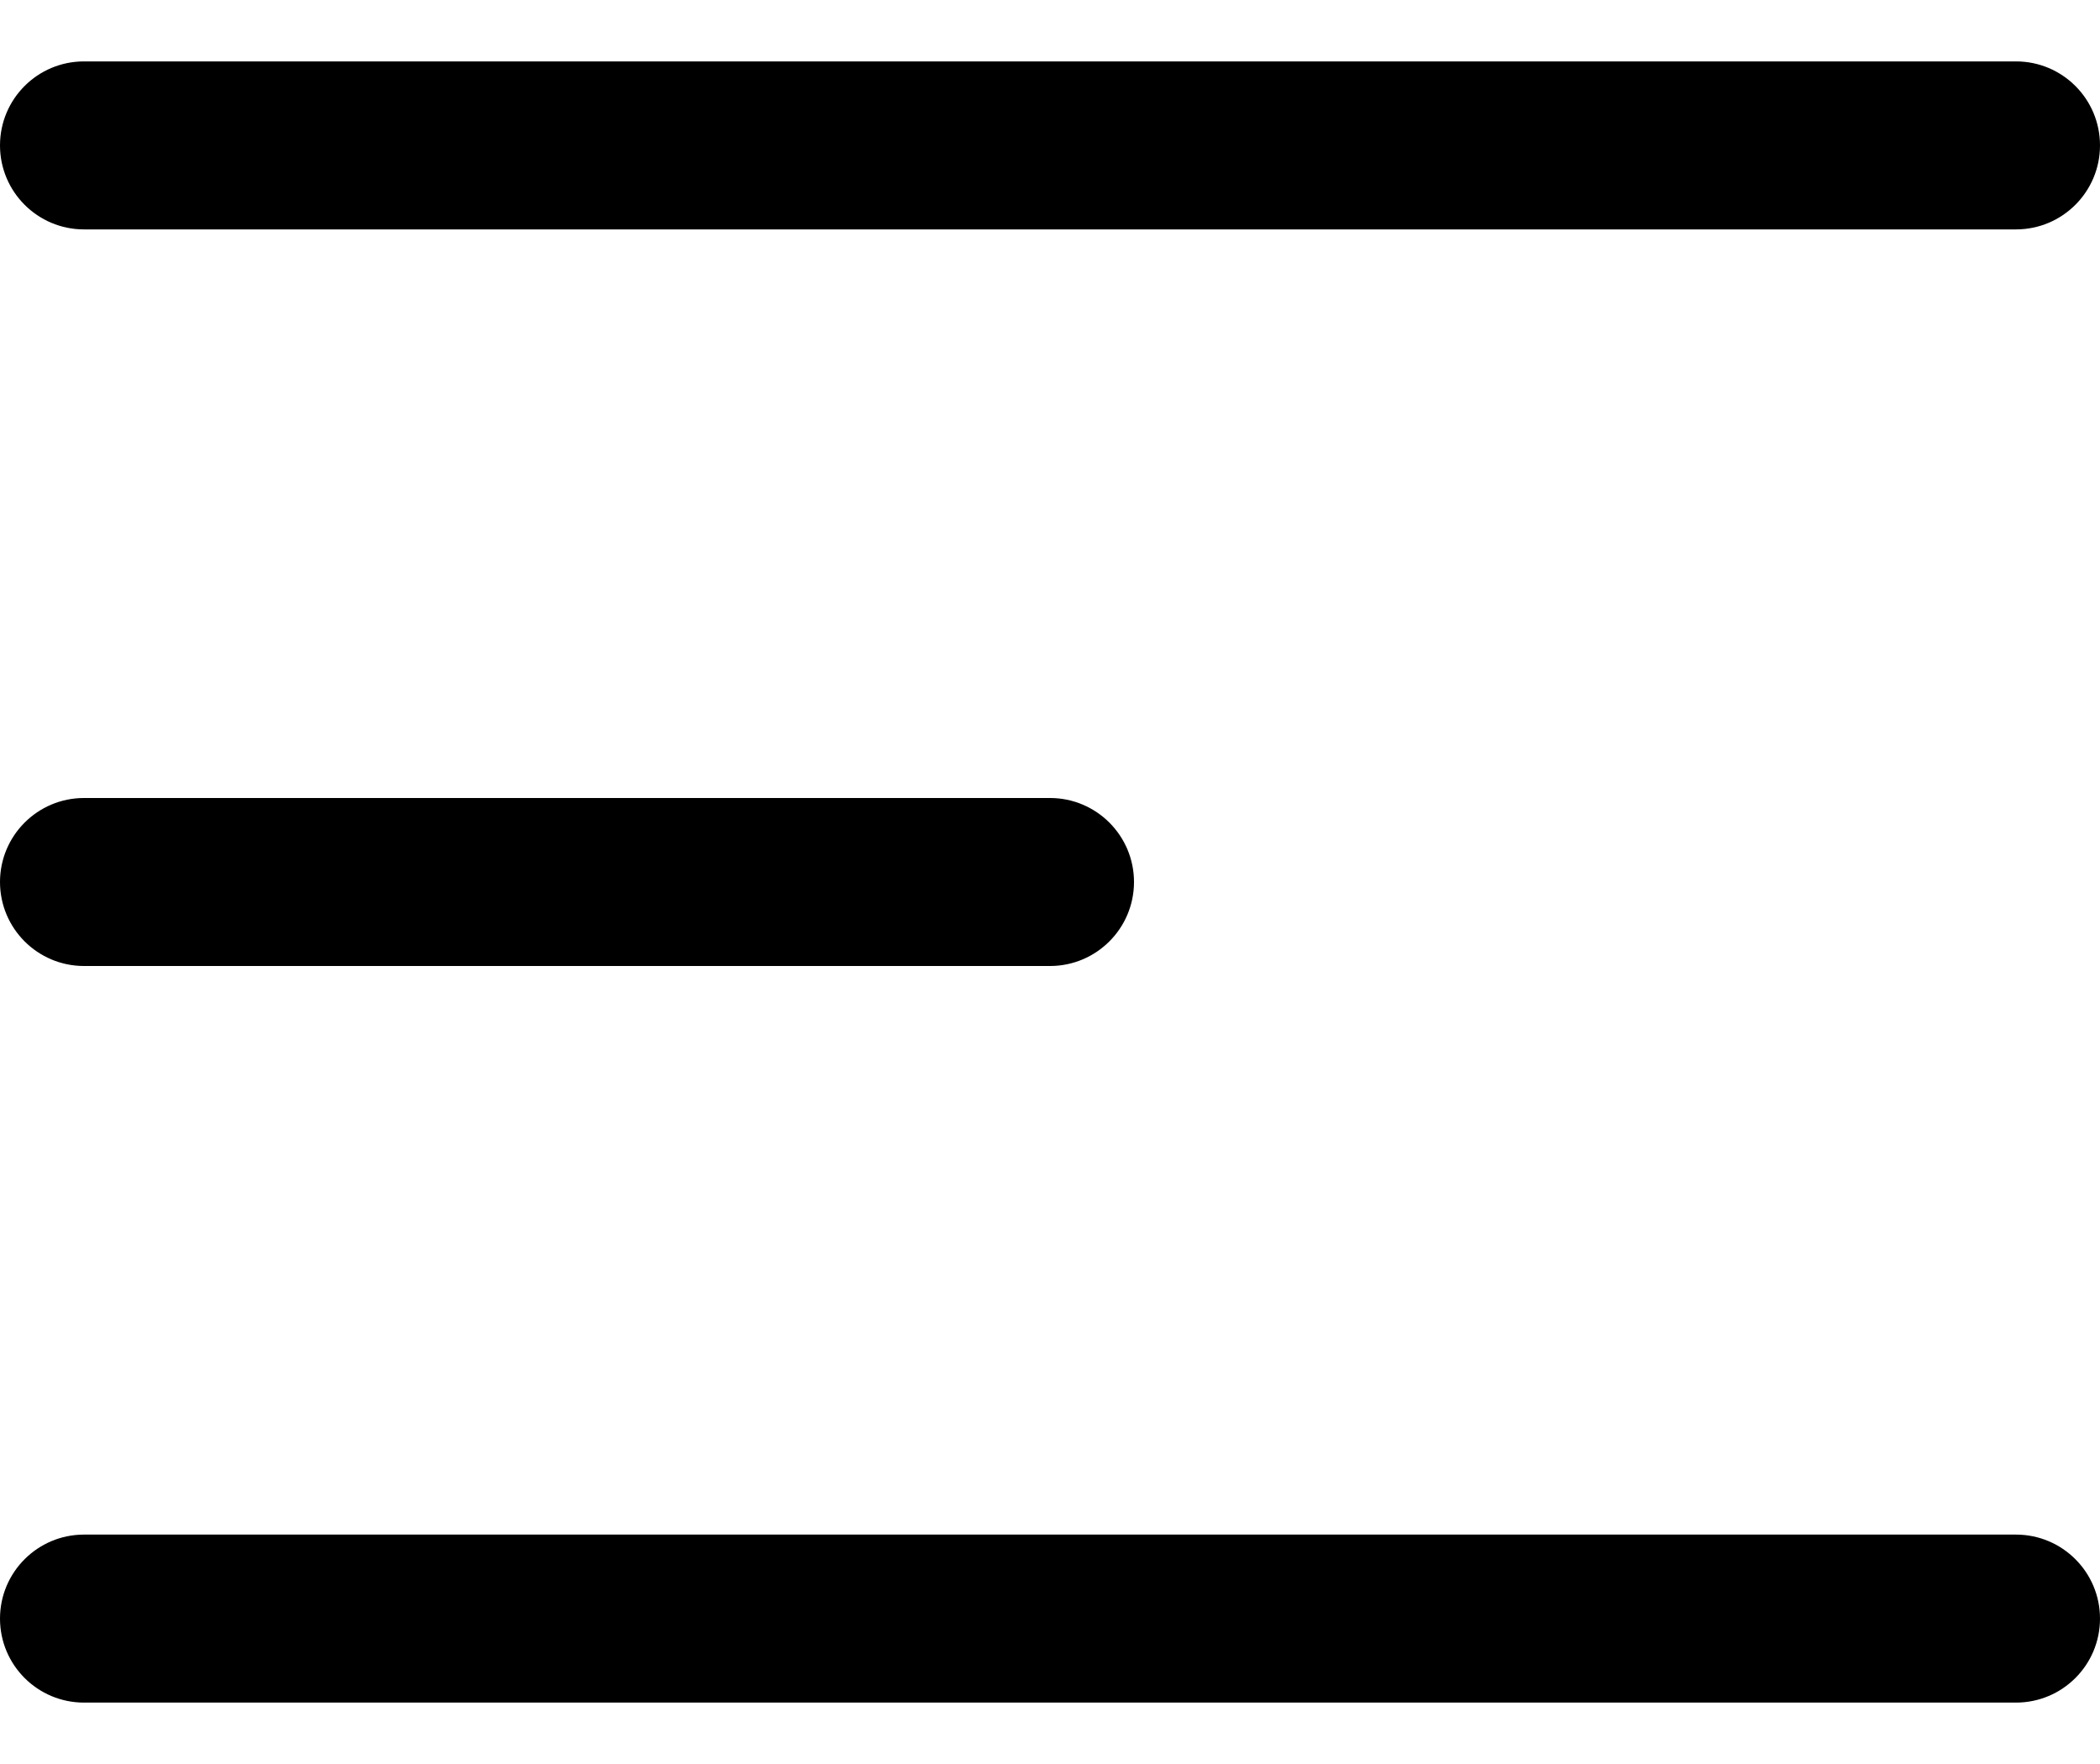
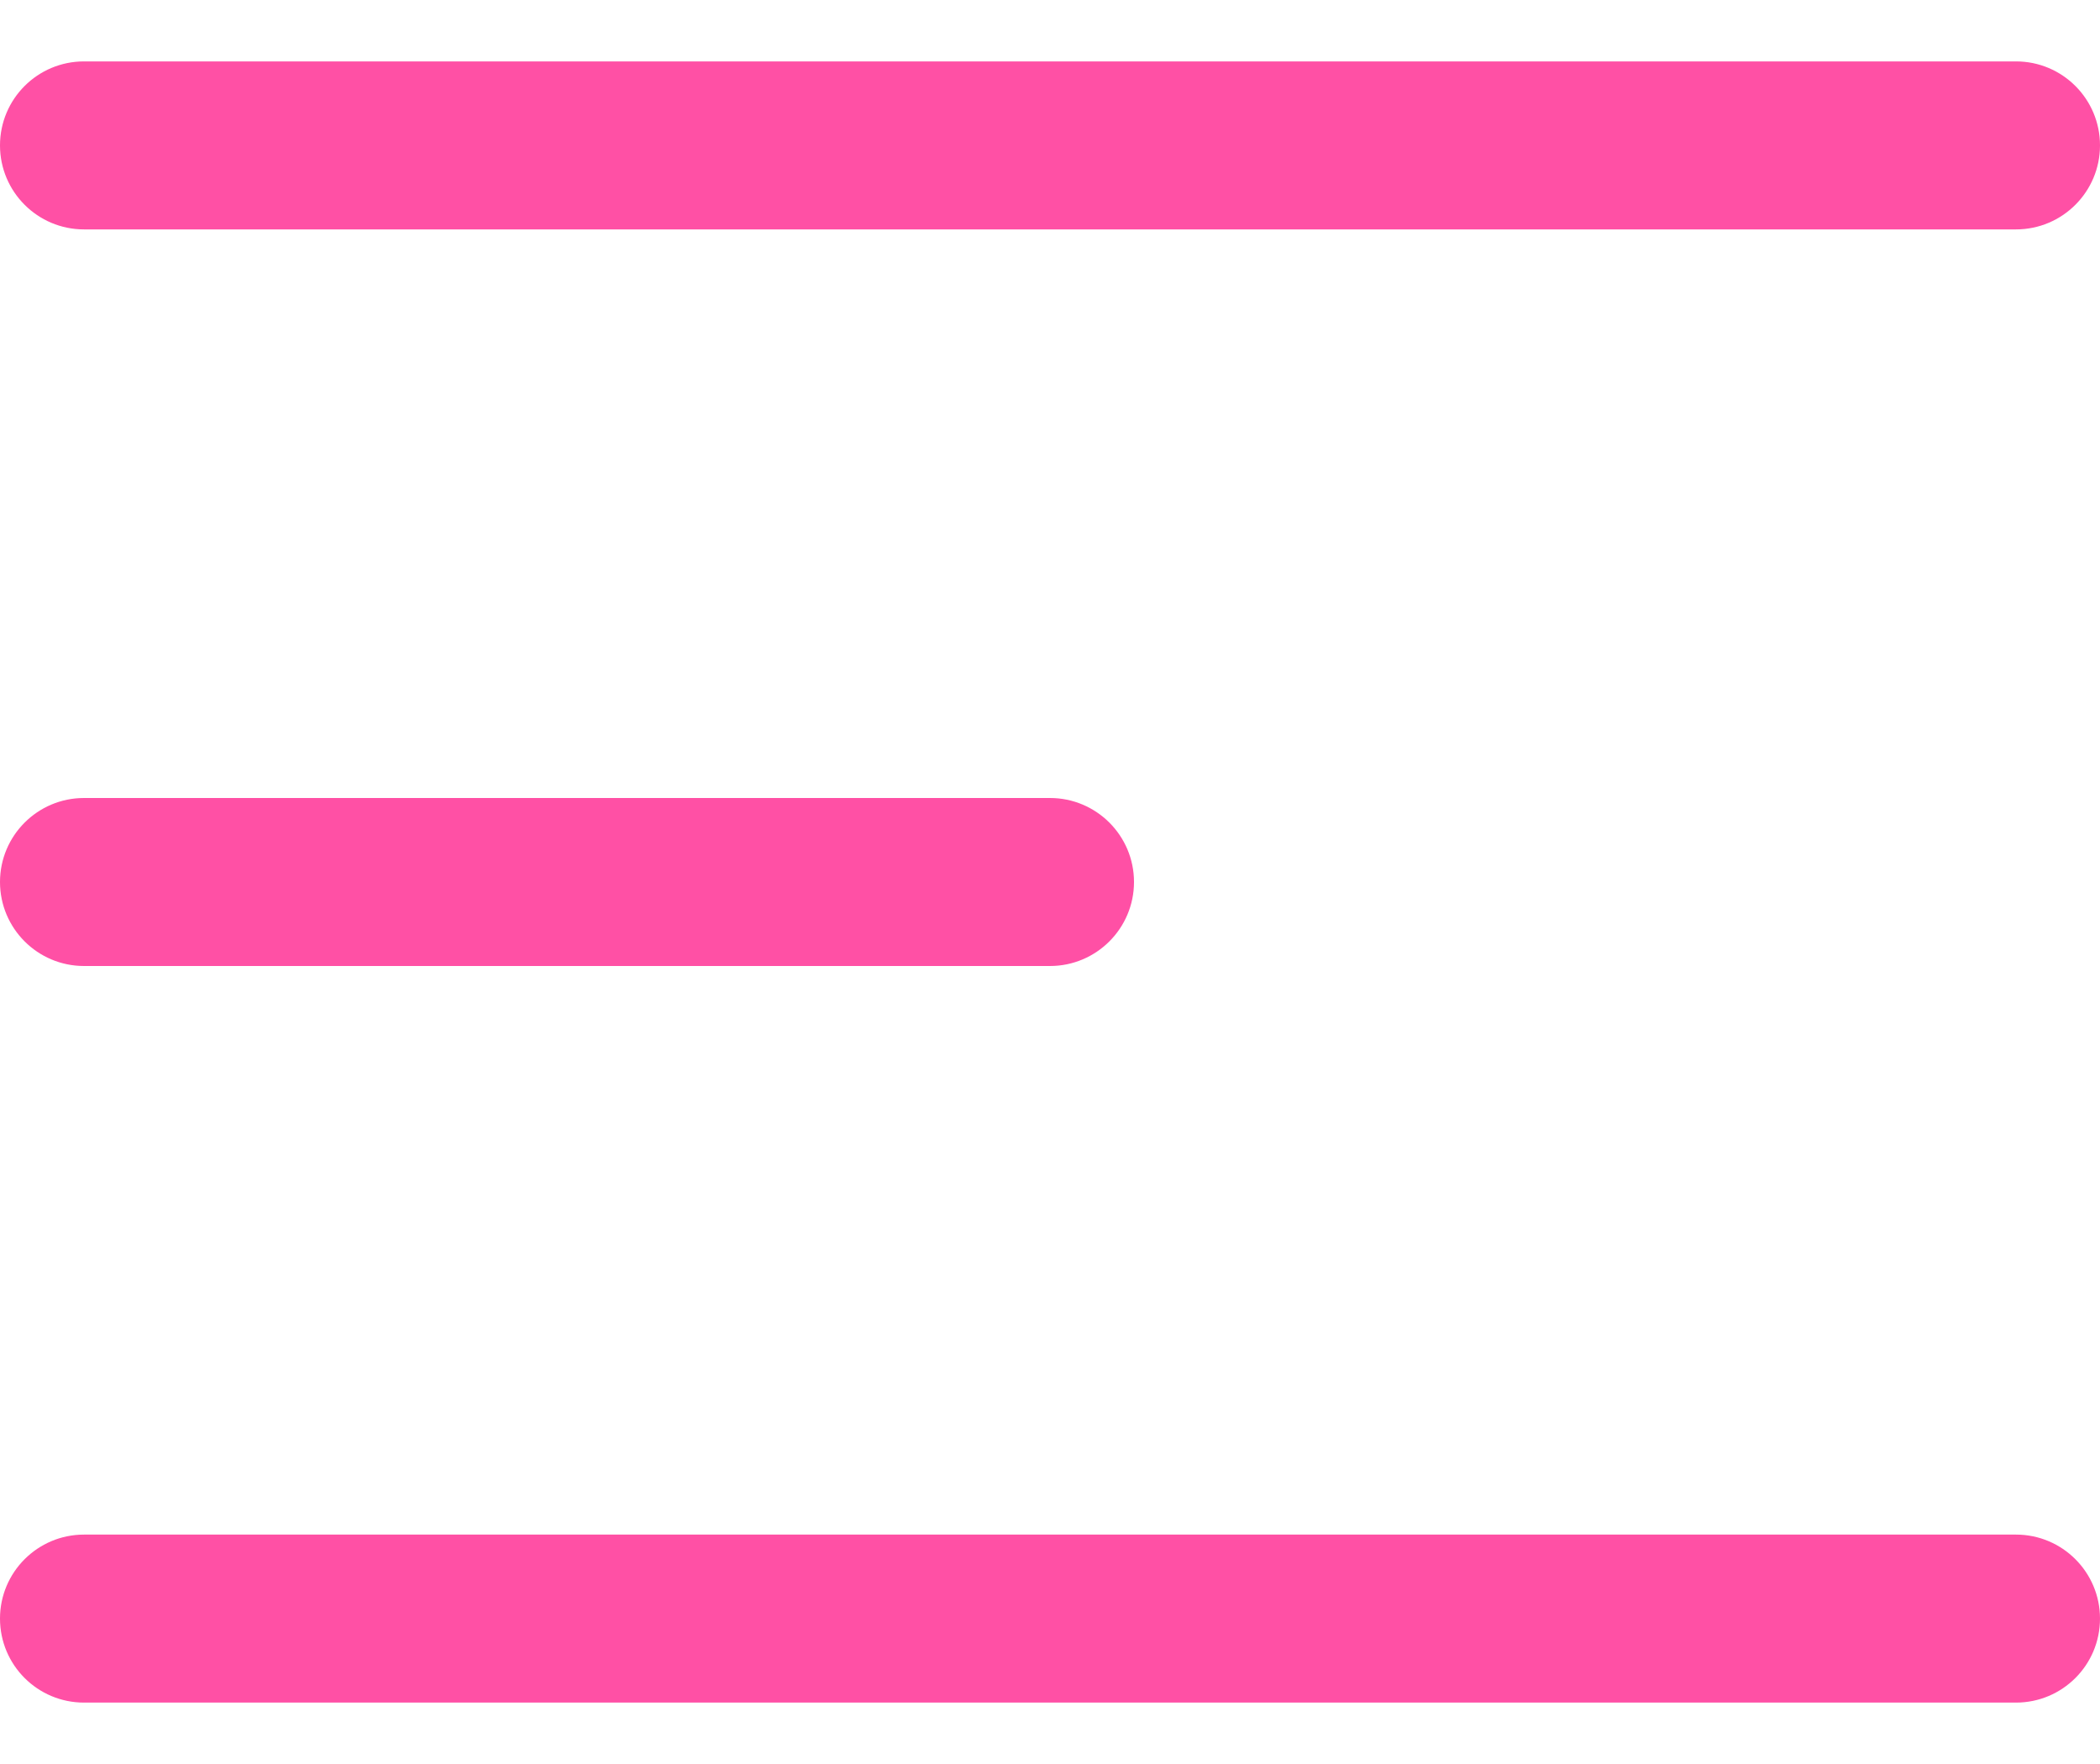
<svg xmlns="http://www.w3.org/2000/svg" width="25" height="21" viewBox="0 0 25 21" fill="none">
-   <path d="M1 0.731C0.448 0.731 0 1.178 0 1.731C0 2.283 0.448 2.731 1 2.731V0.731ZM24 2.731C24.552 2.731 25 2.283 25 1.731C25 1.178 24.552 0.731 24 0.731V2.731ZM1 9.5C0.448 9.5 0 9.948 0 10.5C0 11.052 0.448 11.5 1 11.5V9.5ZM12.5 11.5C13.052 11.5 13.5 11.052 13.5 10.5C13.5 9.948 13.052 9.5 12.5 9.5V11.5ZM1 18.269C0.448 18.269 0 18.717 0 19.269C0 19.822 0.448 20.269 1 20.269V18.269ZM24 20.269C24.552 20.269 25 19.822 25 19.269C25 18.717 24.552 18.269 24 18.269V20.269ZM1 2.731H24V0.731H1V2.731ZM1 11.5H12.5V9.5H1V11.5ZM1 20.269H24V18.269H1V20.269Z" fill="black" />
+   <path d="M1 0.731C0.448 0.731 0 1.178 0 1.731C0 2.283 0.448 2.731 1 2.731V0.731ZM24 2.731C24.552 2.731 25 2.283 25 1.731C25 1.178 24.552 0.731 24 0.731V2.731ZM1 9.5C0.448 9.5 0 9.948 0 10.5C0 11.052 0.448 11.5 1 11.5V9.5ZM12.5 11.5C13.052 11.5 13.5 11.052 13.5 10.5C13.5 9.948 13.052 9.5 12.5 9.5V11.5ZM1 18.269C0.448 18.269 0 18.717 0 19.269C0 19.822 0.448 20.269 1 20.269V18.269ZM24 20.269C24.552 20.269 25 19.822 25 19.269C25 18.717 24.552 18.269 24 18.269V20.269ZM1 2.731H24V0.731H1V2.731ZM1 11.5H12.5V9.5H1V11.5ZM1 20.269H24V18.269H1V20.269Z" fill="#FF50A5" />
</svg>
